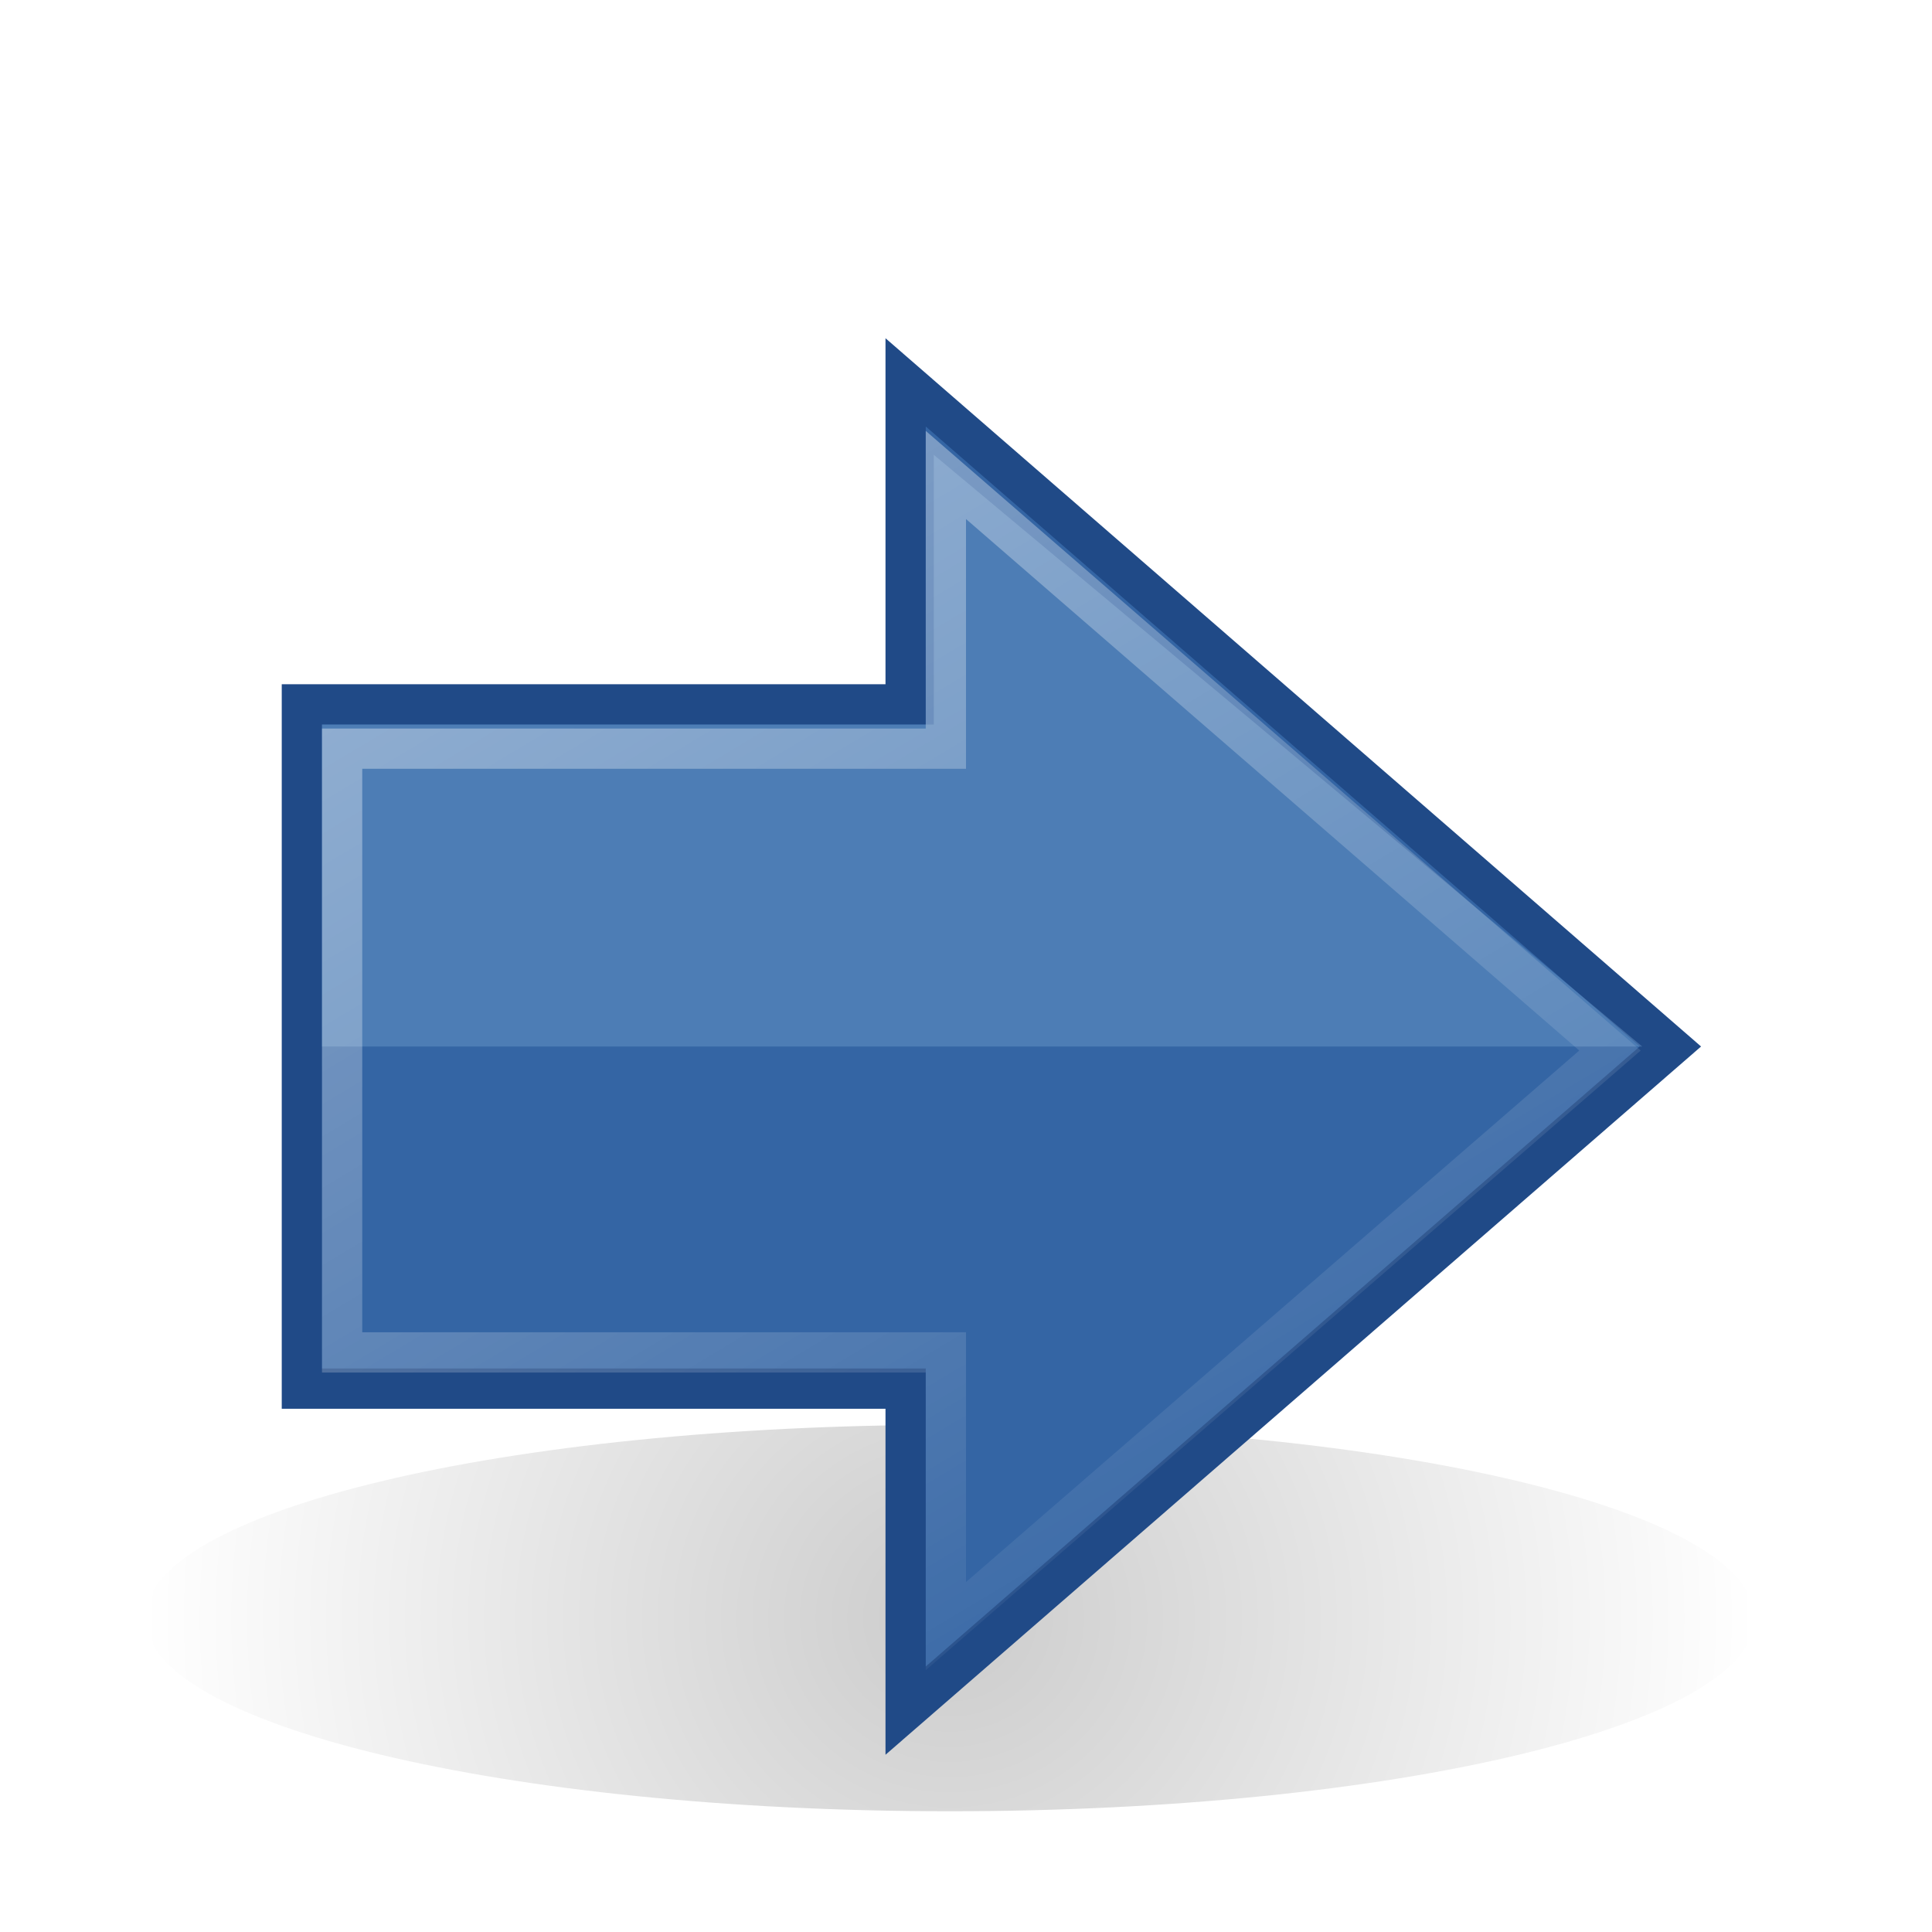
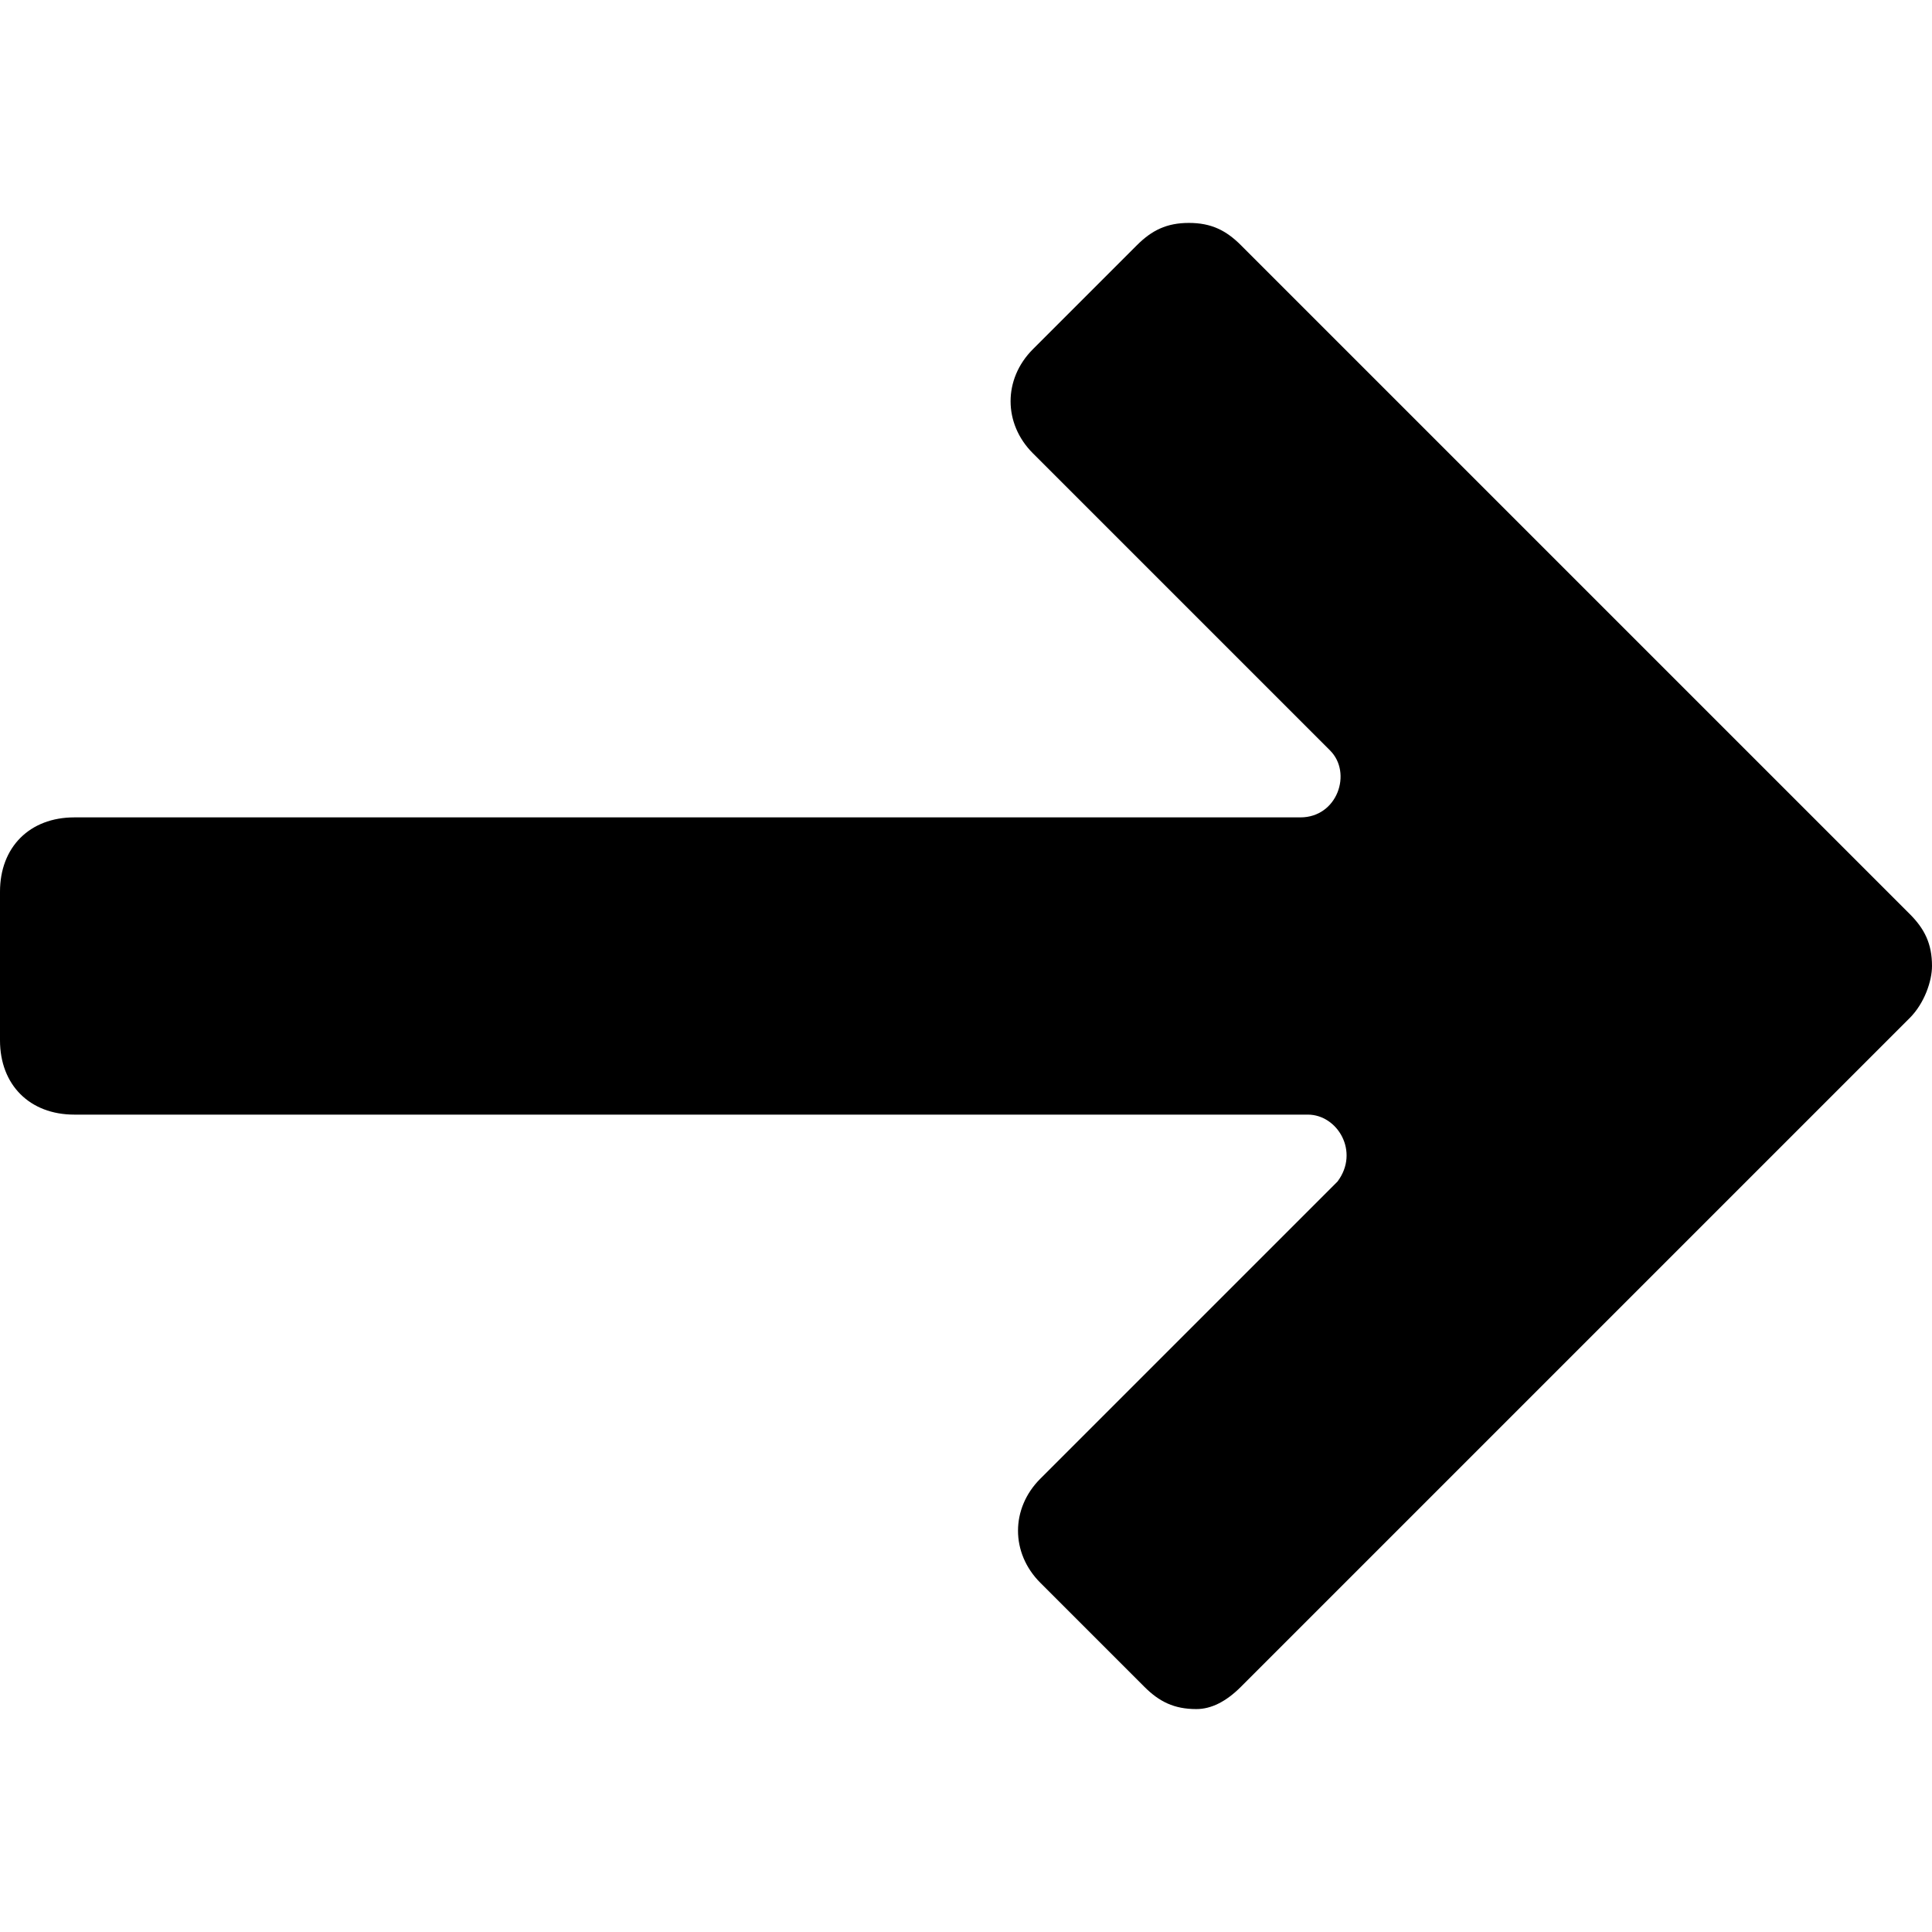
- <svg xmlns="http://www.w3.org/2000/svg" height="48" width="48">
-   <defs>
-     <radialGradient id="rG" cy="19" cx="11" r="8" gradientUnits="userSpaceOnUse">
-       <stop id="stop5107" offset="0" />
-       <stop id="stop5109" stop-opacity="0" offset="1" />
-     </radialGradient>
-     <linearGradient id="lG" x1="17" y1="10" x2="35" y2="40" gradientUnits="userSpaceOnUse" gradientTransform="matrix(1.0046 0 0 1 -1 .05)">
-       <stop id="stop5115" stop-color="#fff" offset="0" />
-       <stop id="stop5117" stop-color="#fff" stop-opacity="0" offset="1" />
-     </linearGradient>
-   </defs>
-   <path opacity=".2" d="m19,19a8,2 0 1,1-16,0 8,2 0 1,1 16,0z" transform="matrix(2.5 0 0 2.4 -3.9 -5.4)" fill="url(#rG)" />
-   <path d="m22.5,9.5 19,16.5-19,16.5v-8h-15v-17h15v-8z" stroke="#204a87" fill="#3465a4" />
-   <path opacity=".4" d="m8,18v8h32.8l-17.6-14.7v6.7" fill="#729fcf" />
-   <path opacity=".4" d="m23.5,11.8 16.5,14.3-16.5,14.3v-6.8h-15v-15h15v-6.8z" stroke="url(#lG)" fill="none" />
+ <svg xmlns="http://www.w3.org/2000/svg" version="1.1" viewBox="0 0 26 26" enable-background="new 0 0 26 26">
+   <path d="M16.7,22.7l9-9c0.2-0.2,0.3-0.5,0.3-0.7c0-0.3-0.1-0.5-0.3-0.7l-9-9C16.5,3.1,16.3,3,16,3s-0.5,0.1-0.7,0.3l-1.4,1.4  c-0.4,0.4-0.4,1,0,1.4l4,4c0.3,0.3,0.1,0.9-0.4,0.9H1c-0.6,0-1,0.4-1,1v2c0,0.6,0.4,1,1,1h16.6c0.4,0,0.7,0.5,0.4,0.9l-4,4  c-0.4,0.4-0.4,1,0,1.4l1.4,1.4c0.2,0.2,0.4,0.3,0.7,0.3C16.3,23,16.5,22.9,16.7,22.7z" />
</svg>
